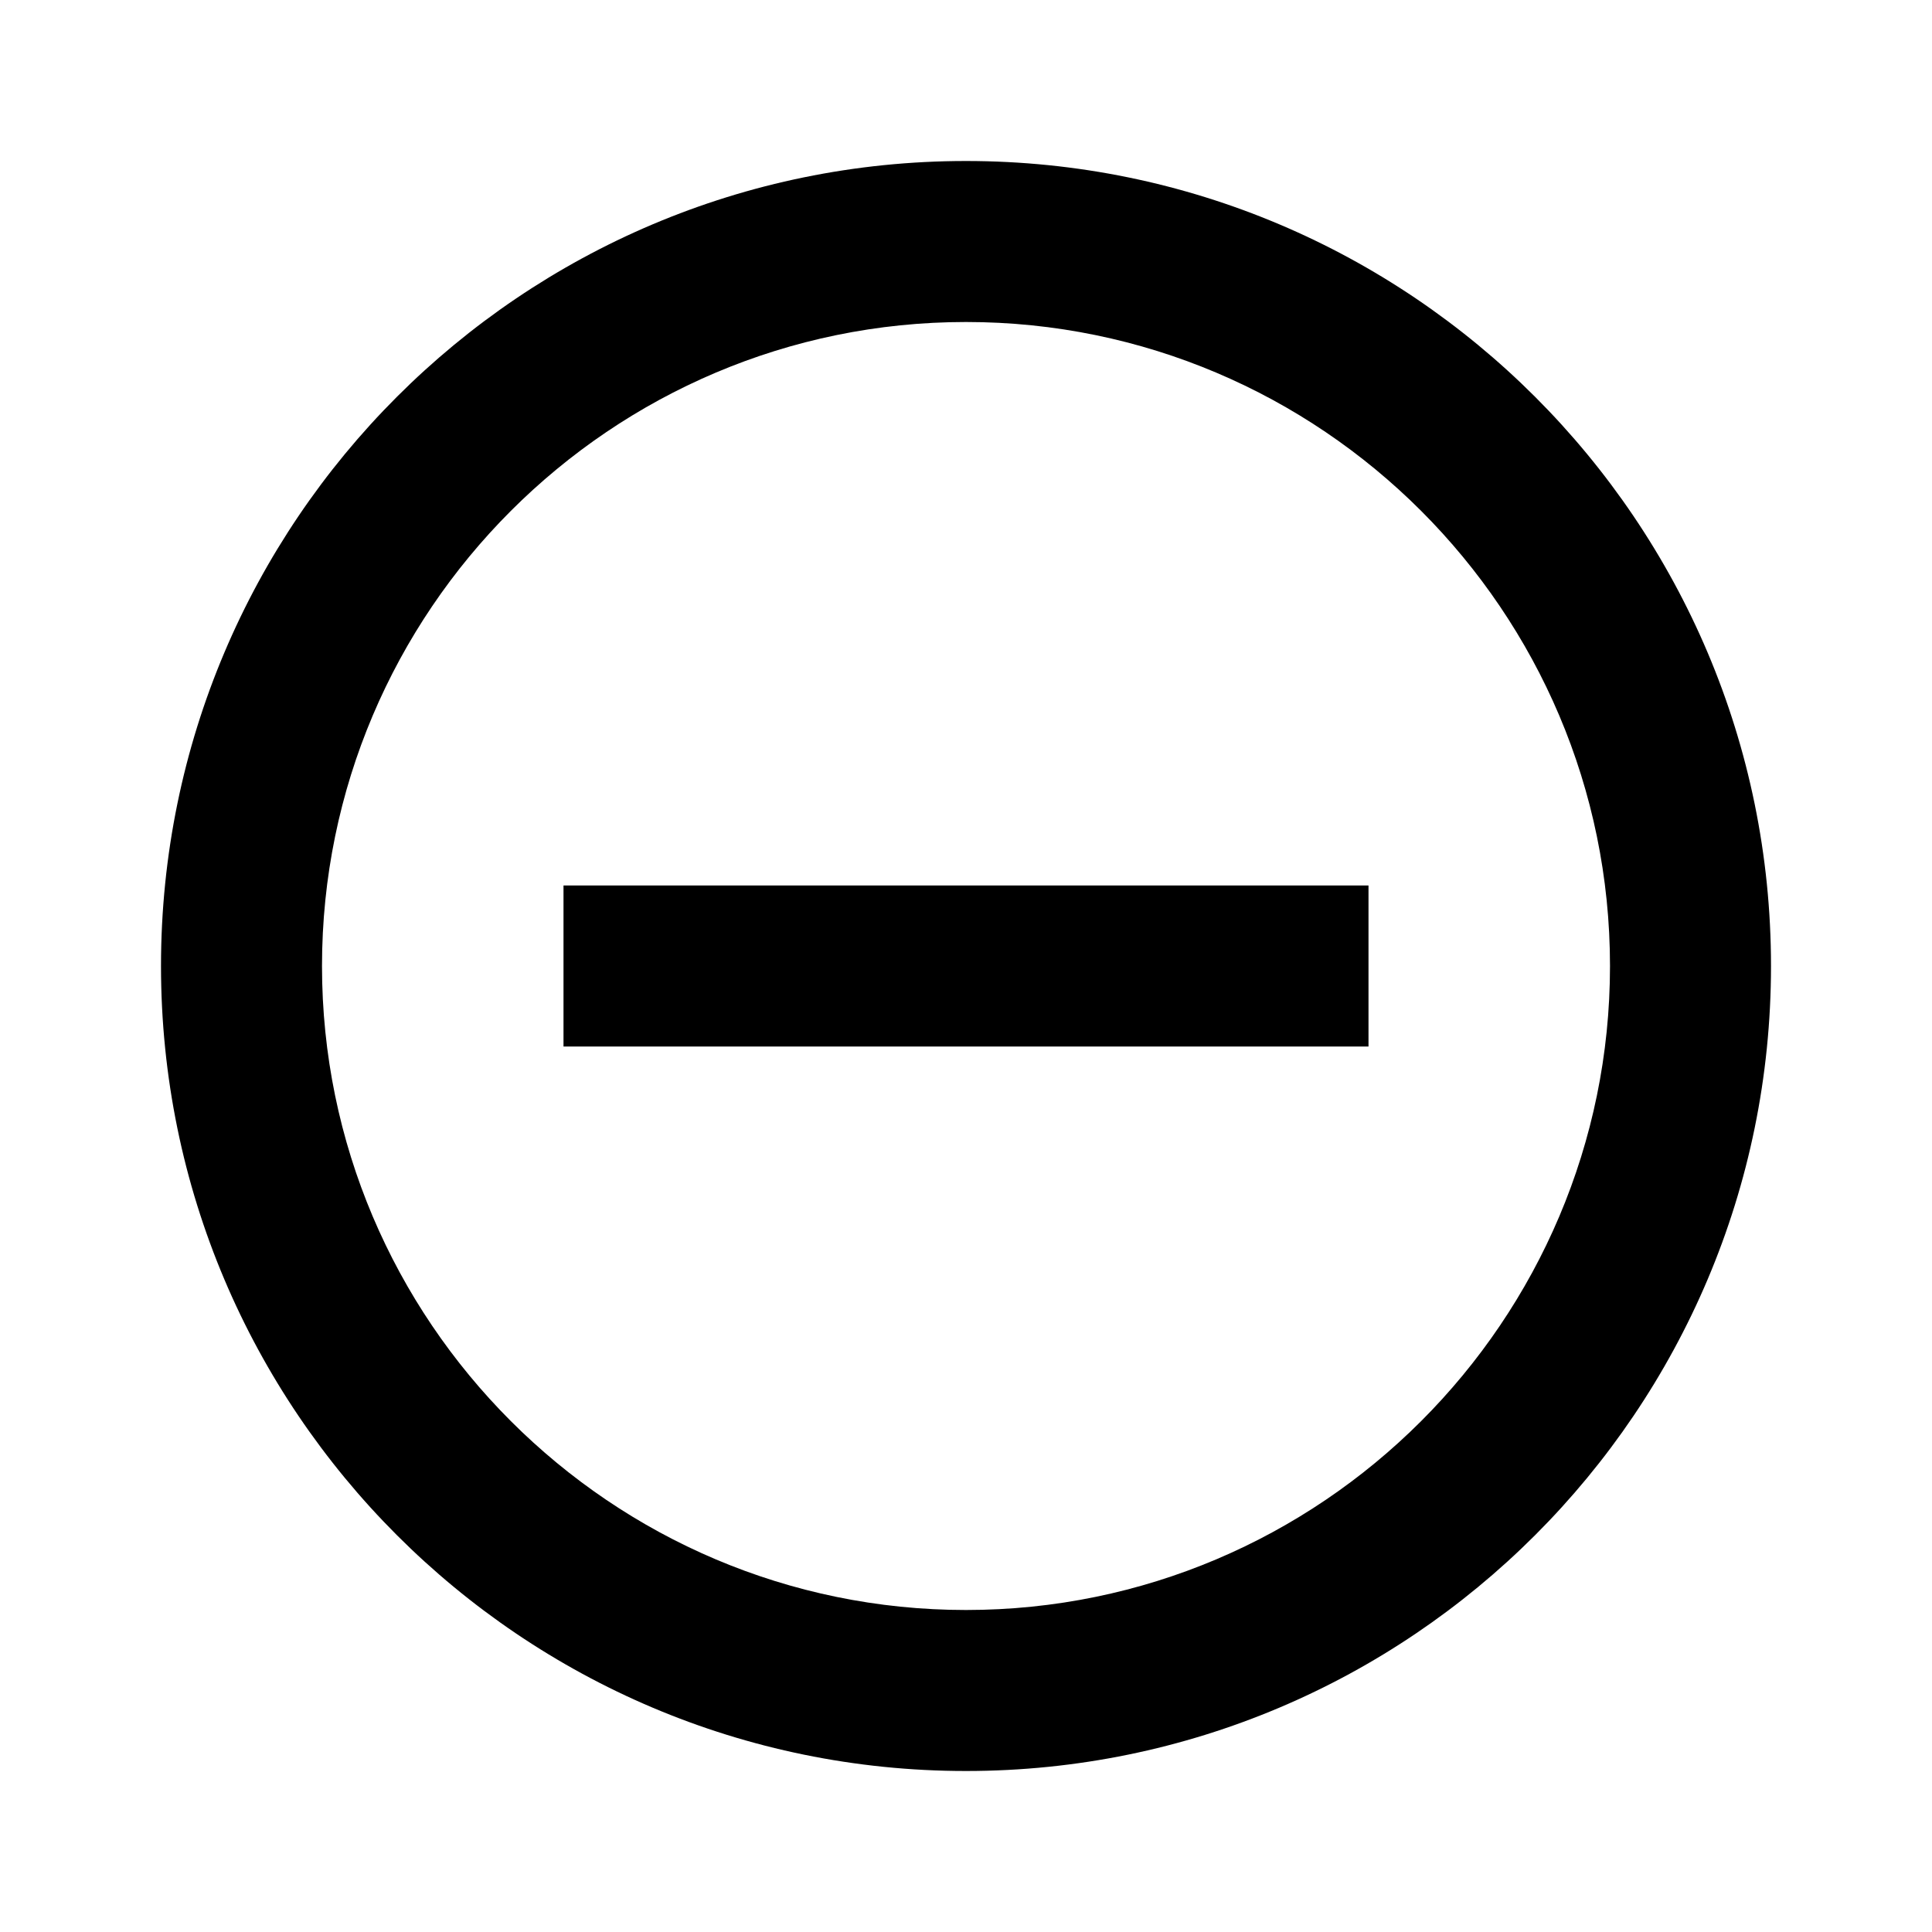
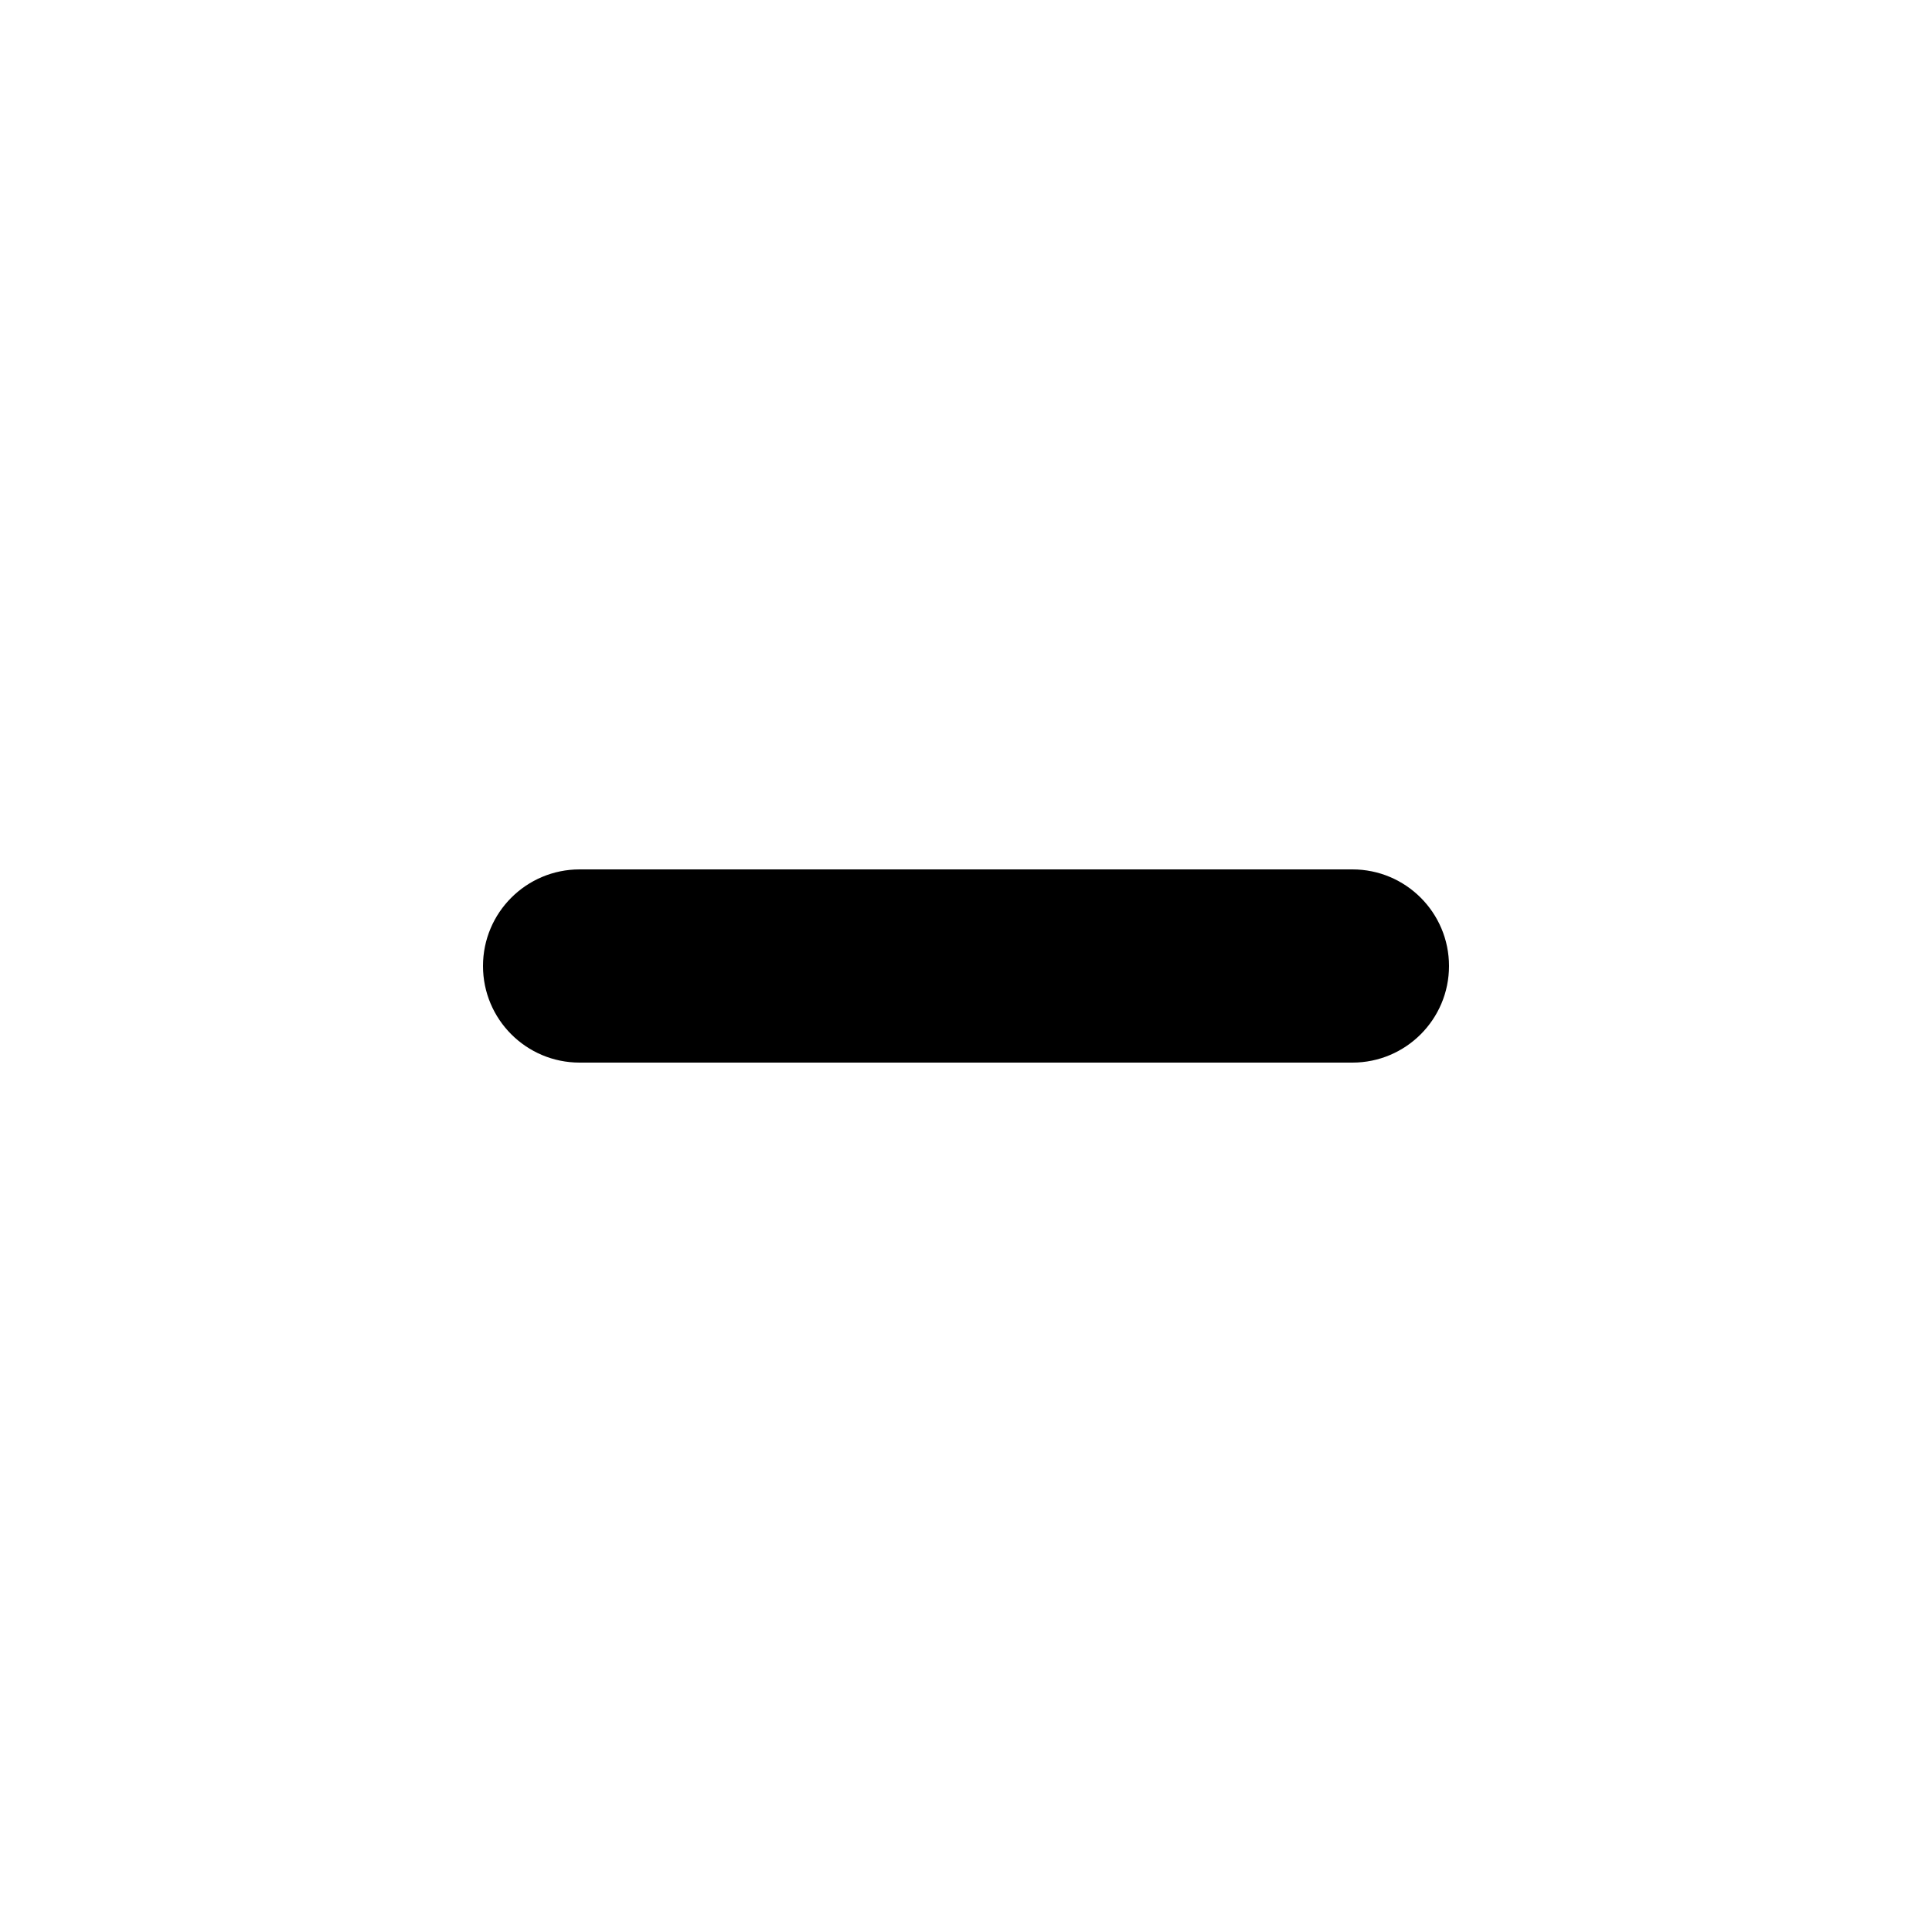
- <svg xmlns="http://www.w3.org/2000/svg" width="24" height="24" viewBox="0 0 24 24">
-   <path d="M7 11v2h10v-2H7zm5-9C6.48 2 2 6.48 2 12s4.48 10 10 10 10-4.48 10-10S17.52 2 12 2zm0 18c-4.41 0-8-3.59-8-8s3.59-8 8-8 8 3.59 8 8-3.59 8-8 8z" />
+ <svg xmlns="http://www.w3.org/2000/svg" width="20" height="20" version="1.1" viewBox="0 0 20 20" id="svg4">
+   <defs id="defs8" />
+   <rect id="rect1585" width="10" height="2" x="5" y="9" rx="1" ry="1" />
</svg>
